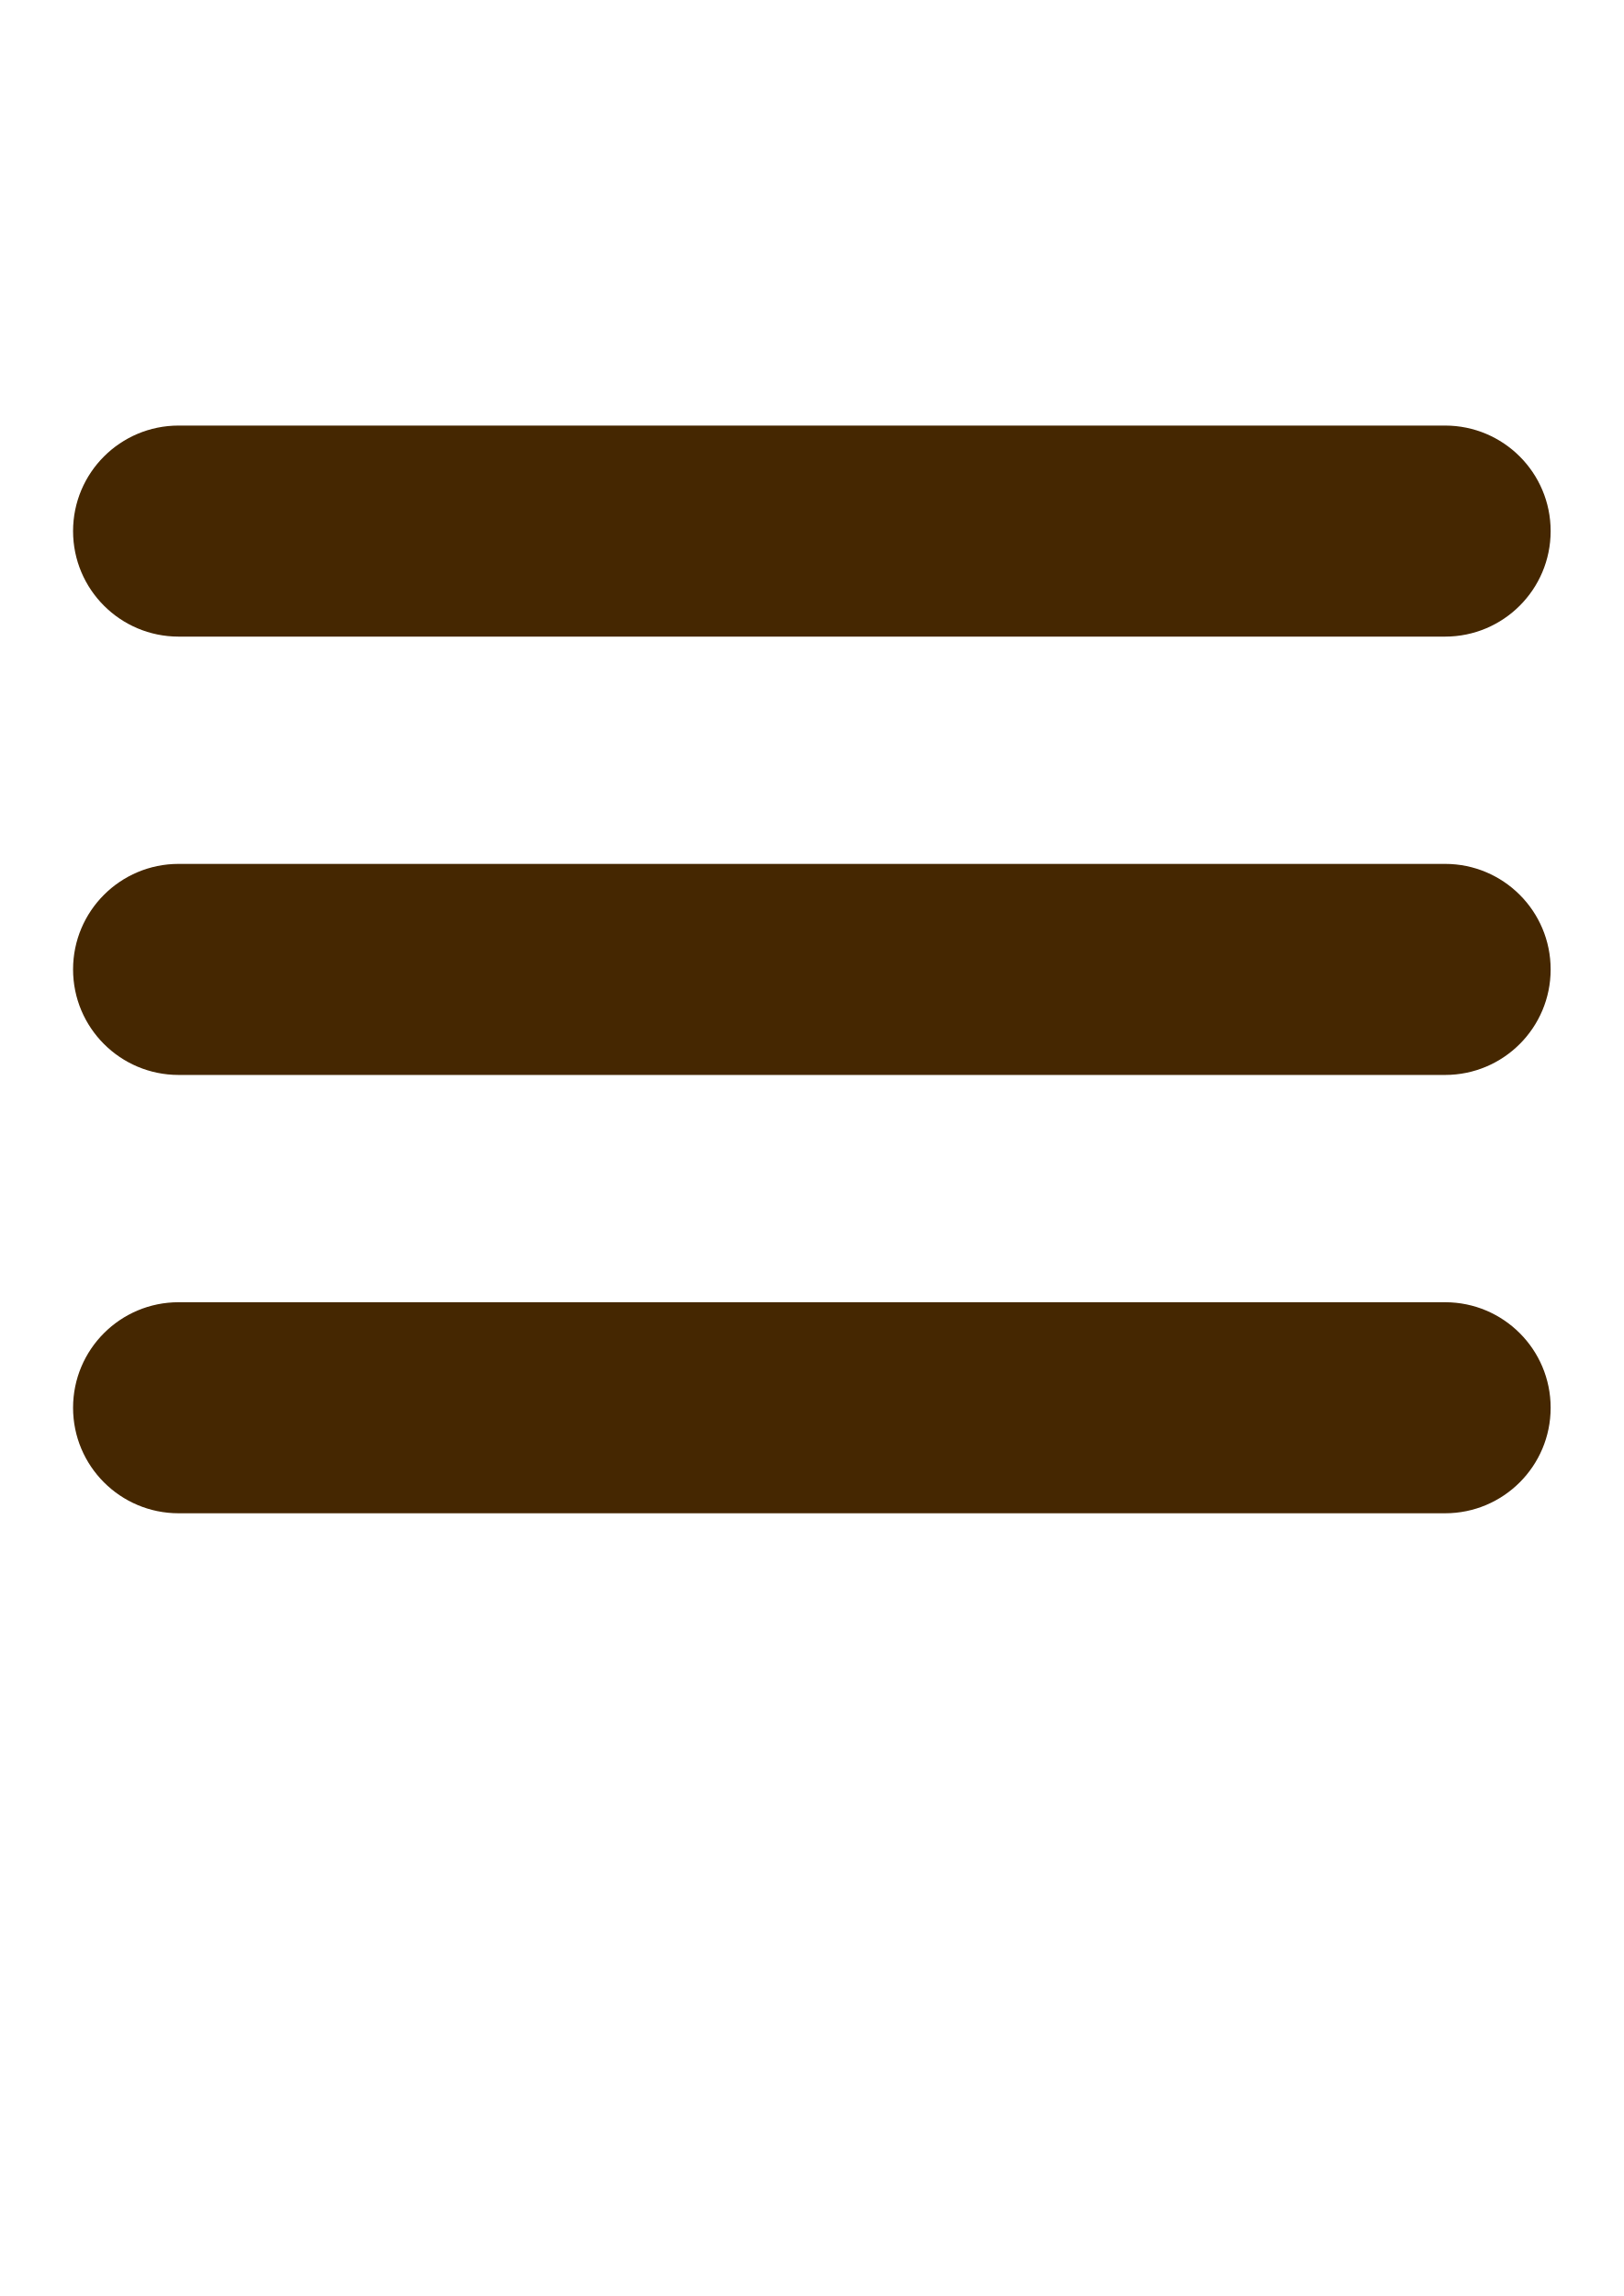
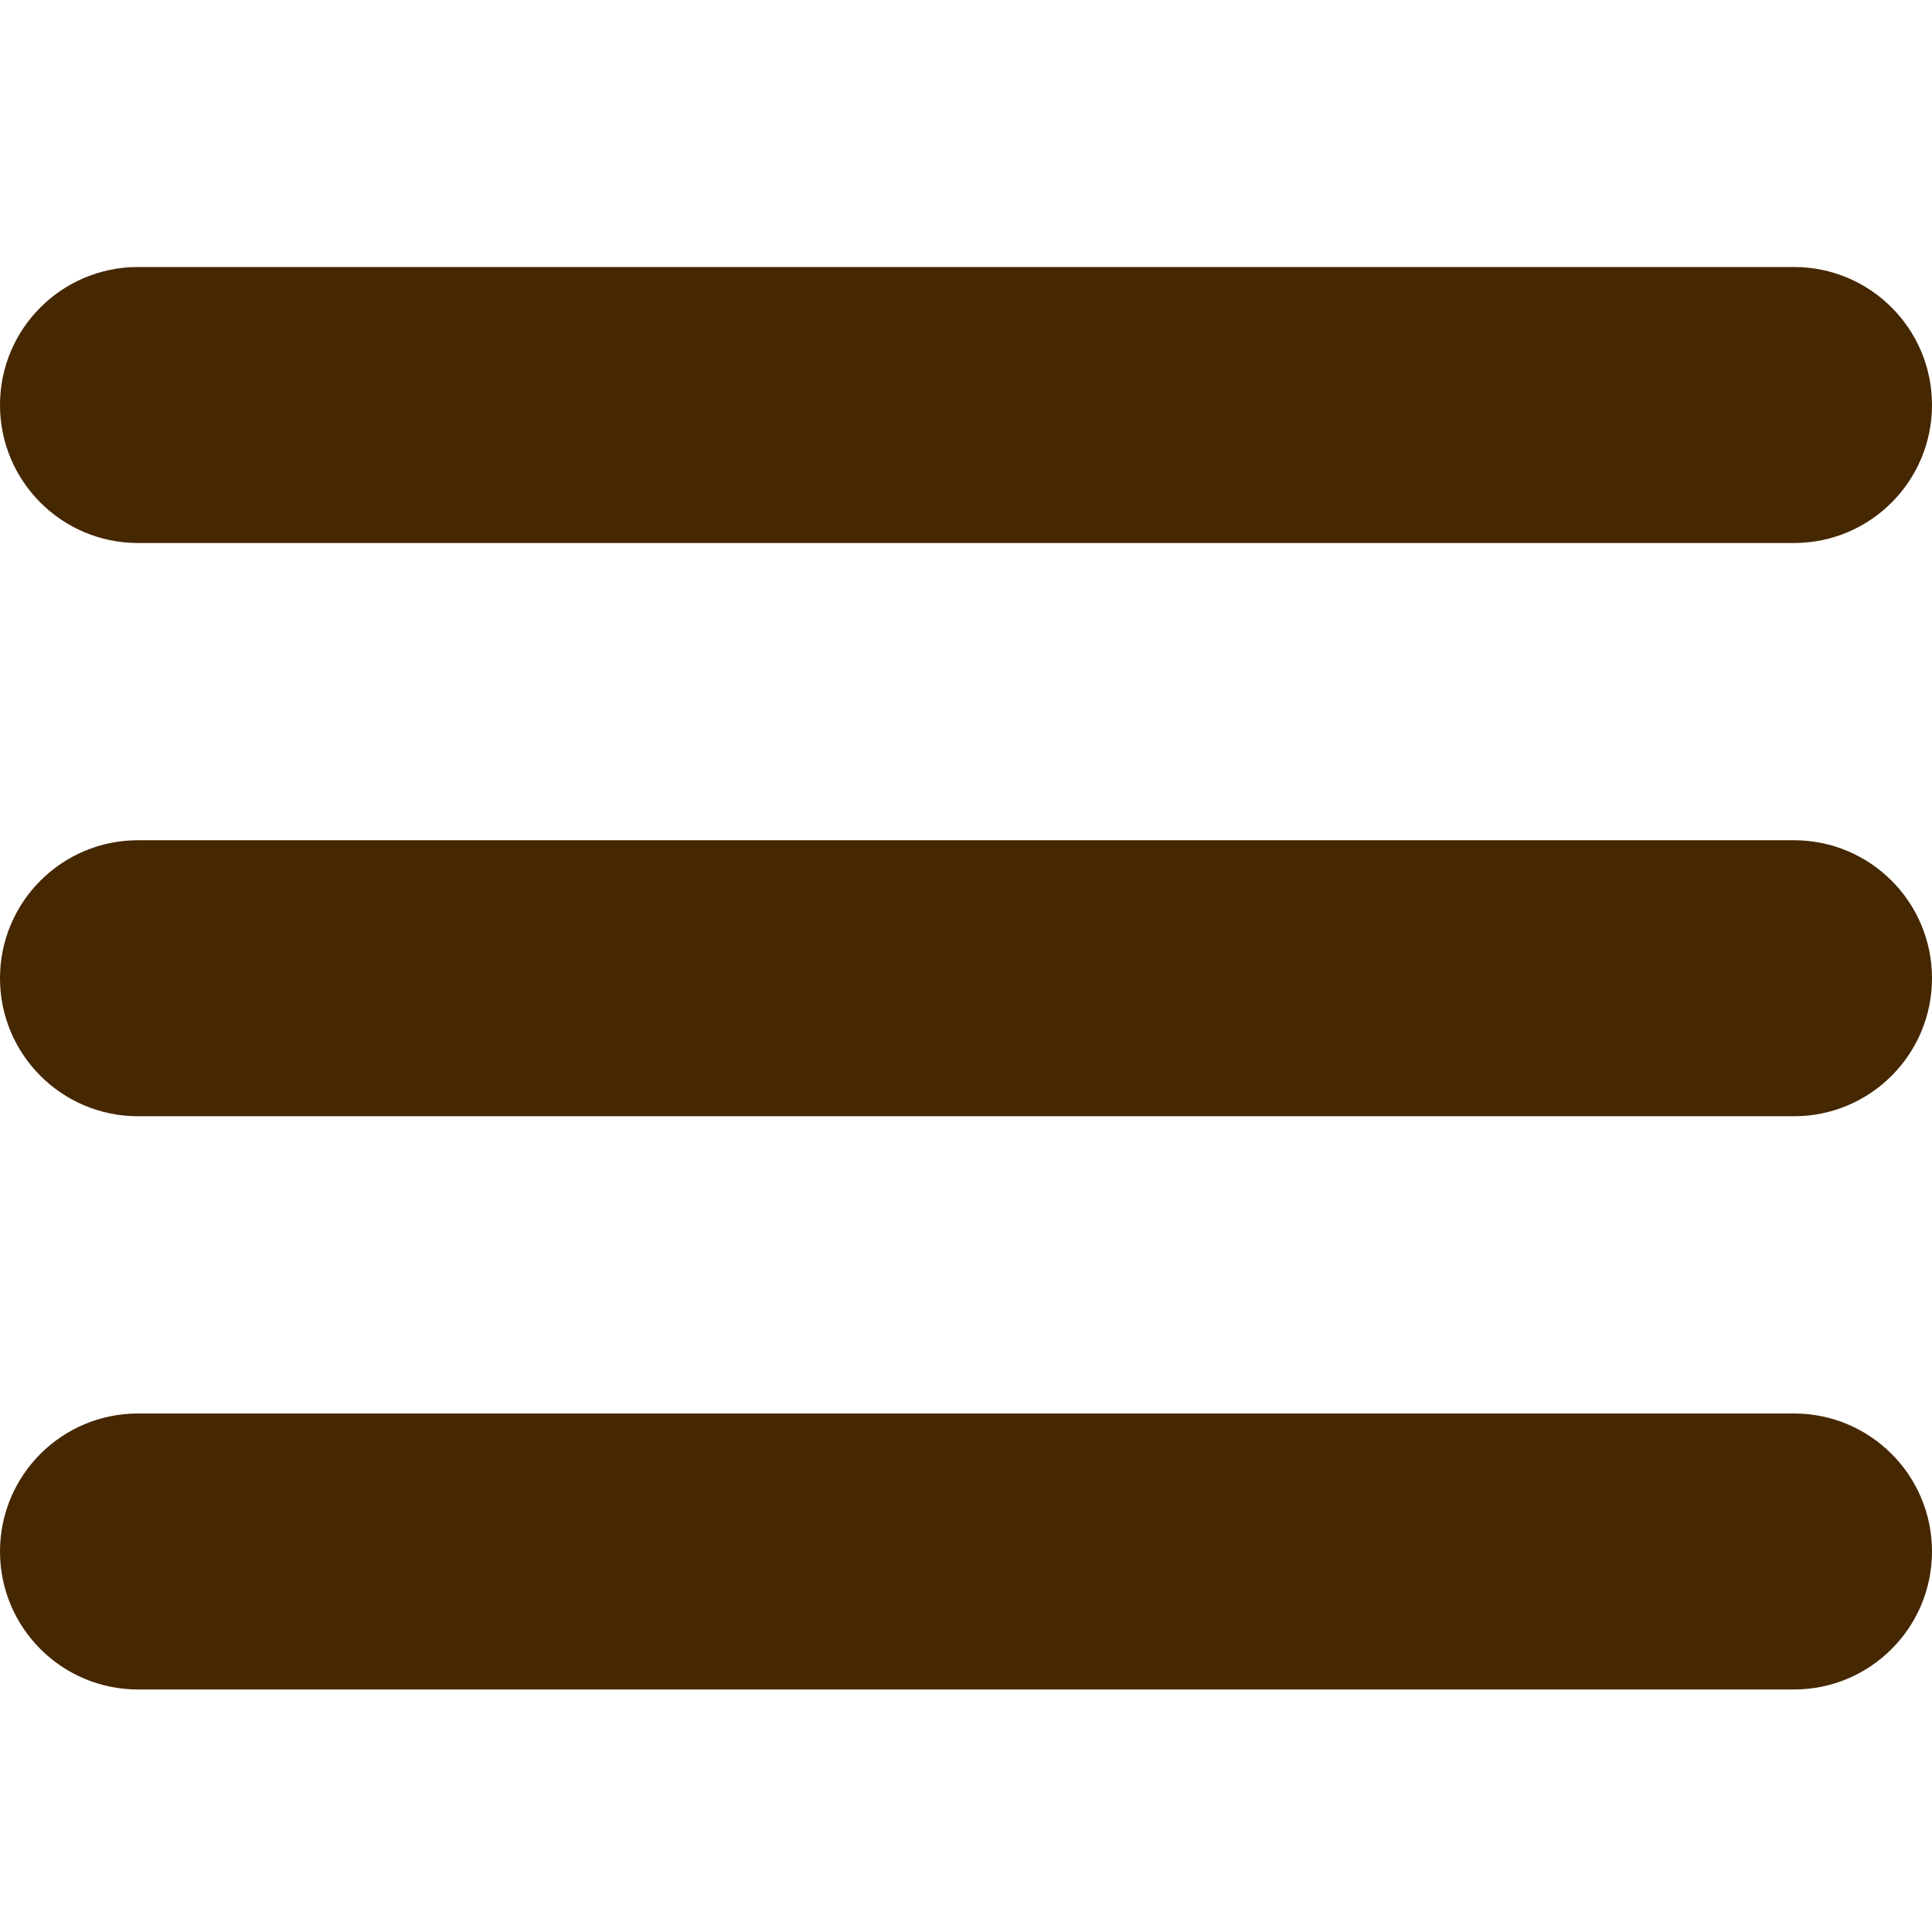
- <svg xmlns="http://www.w3.org/2000/svg" version="1.1" id="Livello_1" x="0px" y="0px" width="595.28px" height="841.89px" viewBox="0 0 595.28 841.89" enable-background="new 0 0 595.28 841.89" xml:space="preserve">
-   <g>
-     <path fill="#452701" d="M529.799,156.045H65.481c-21.371,0-38.693,17.323-38.693,38.693s17.323,38.693,38.693,38.693h464.318   c21.371,0,38.693-17.323,38.693-38.693S551.17,156.045,529.799,156.045z" />
-     <path fill="#452701" d="M529.799,316.771H65.481c-21.371,0-38.693,17.323-38.693,38.693s17.323,38.693,38.693,38.693h464.318   c21.371,0,38.693-17.323,38.693-38.693S551.17,316.771,529.799,316.771z" />
-     <path fill="#452701" d="M568.492,516.19c0-21.371-17.323-38.693-38.693-38.693H65.481c-21.371,0-38.693,17.323-38.693,38.693   s17.323,38.693,38.693,38.693h464.318C551.17,554.883,568.492,537.56,568.492,516.19z" />
+ <svg xmlns="http://www.w3.org/2000/svg" version="1.1" id="Livello_1" x="0px" y="0px" width="541.704" height="541.704" viewBox="0 0 541.704 541.704" enable-background="new 0 0 595.28 841.89" xml:space="preserve">
+   <defs id="defs13" />
+   <g id="g3" transform="translate(-26.788,-81.17903)">
+     <path d="m 529.799,156.045 -464.318,0 c -21.371,0 -38.693,17.323 -38.693,38.693 0,21.37 17.323,38.693 38.693,38.693 l 464.318,0 c 21.371,0 38.693,-17.323 38.693,-38.693 0,-21.37 -17.322,-38.693 -38.693,-38.693 z" id="path5" style="fill:#452701" />
+     <path d="m 529.799,316.771 -464.318,0 c -21.371,0 -38.693,17.323 -38.693,38.693 0,21.37 17.323,38.693 38.693,38.693 l 464.318,0 c 21.371,0 38.693,-17.323 38.693,-38.693 0,-21.37 -17.322,-38.693 -38.693,-38.693 z" id="path7" style="fill:#452701" />
+     <path d="m 568.492,516.19 c 0,-21.371 -17.323,-38.693 -38.693,-38.693 l -464.318,0 c -21.371,0 -38.693,17.323 -38.693,38.693 0,21.37 17.323,38.693 38.693,38.693 l 464.318,0 c 21.371,0 38.693,-17.323 38.693,-38.693 z" id="path9" style="fill:#452701" />
  </g>
</svg>
